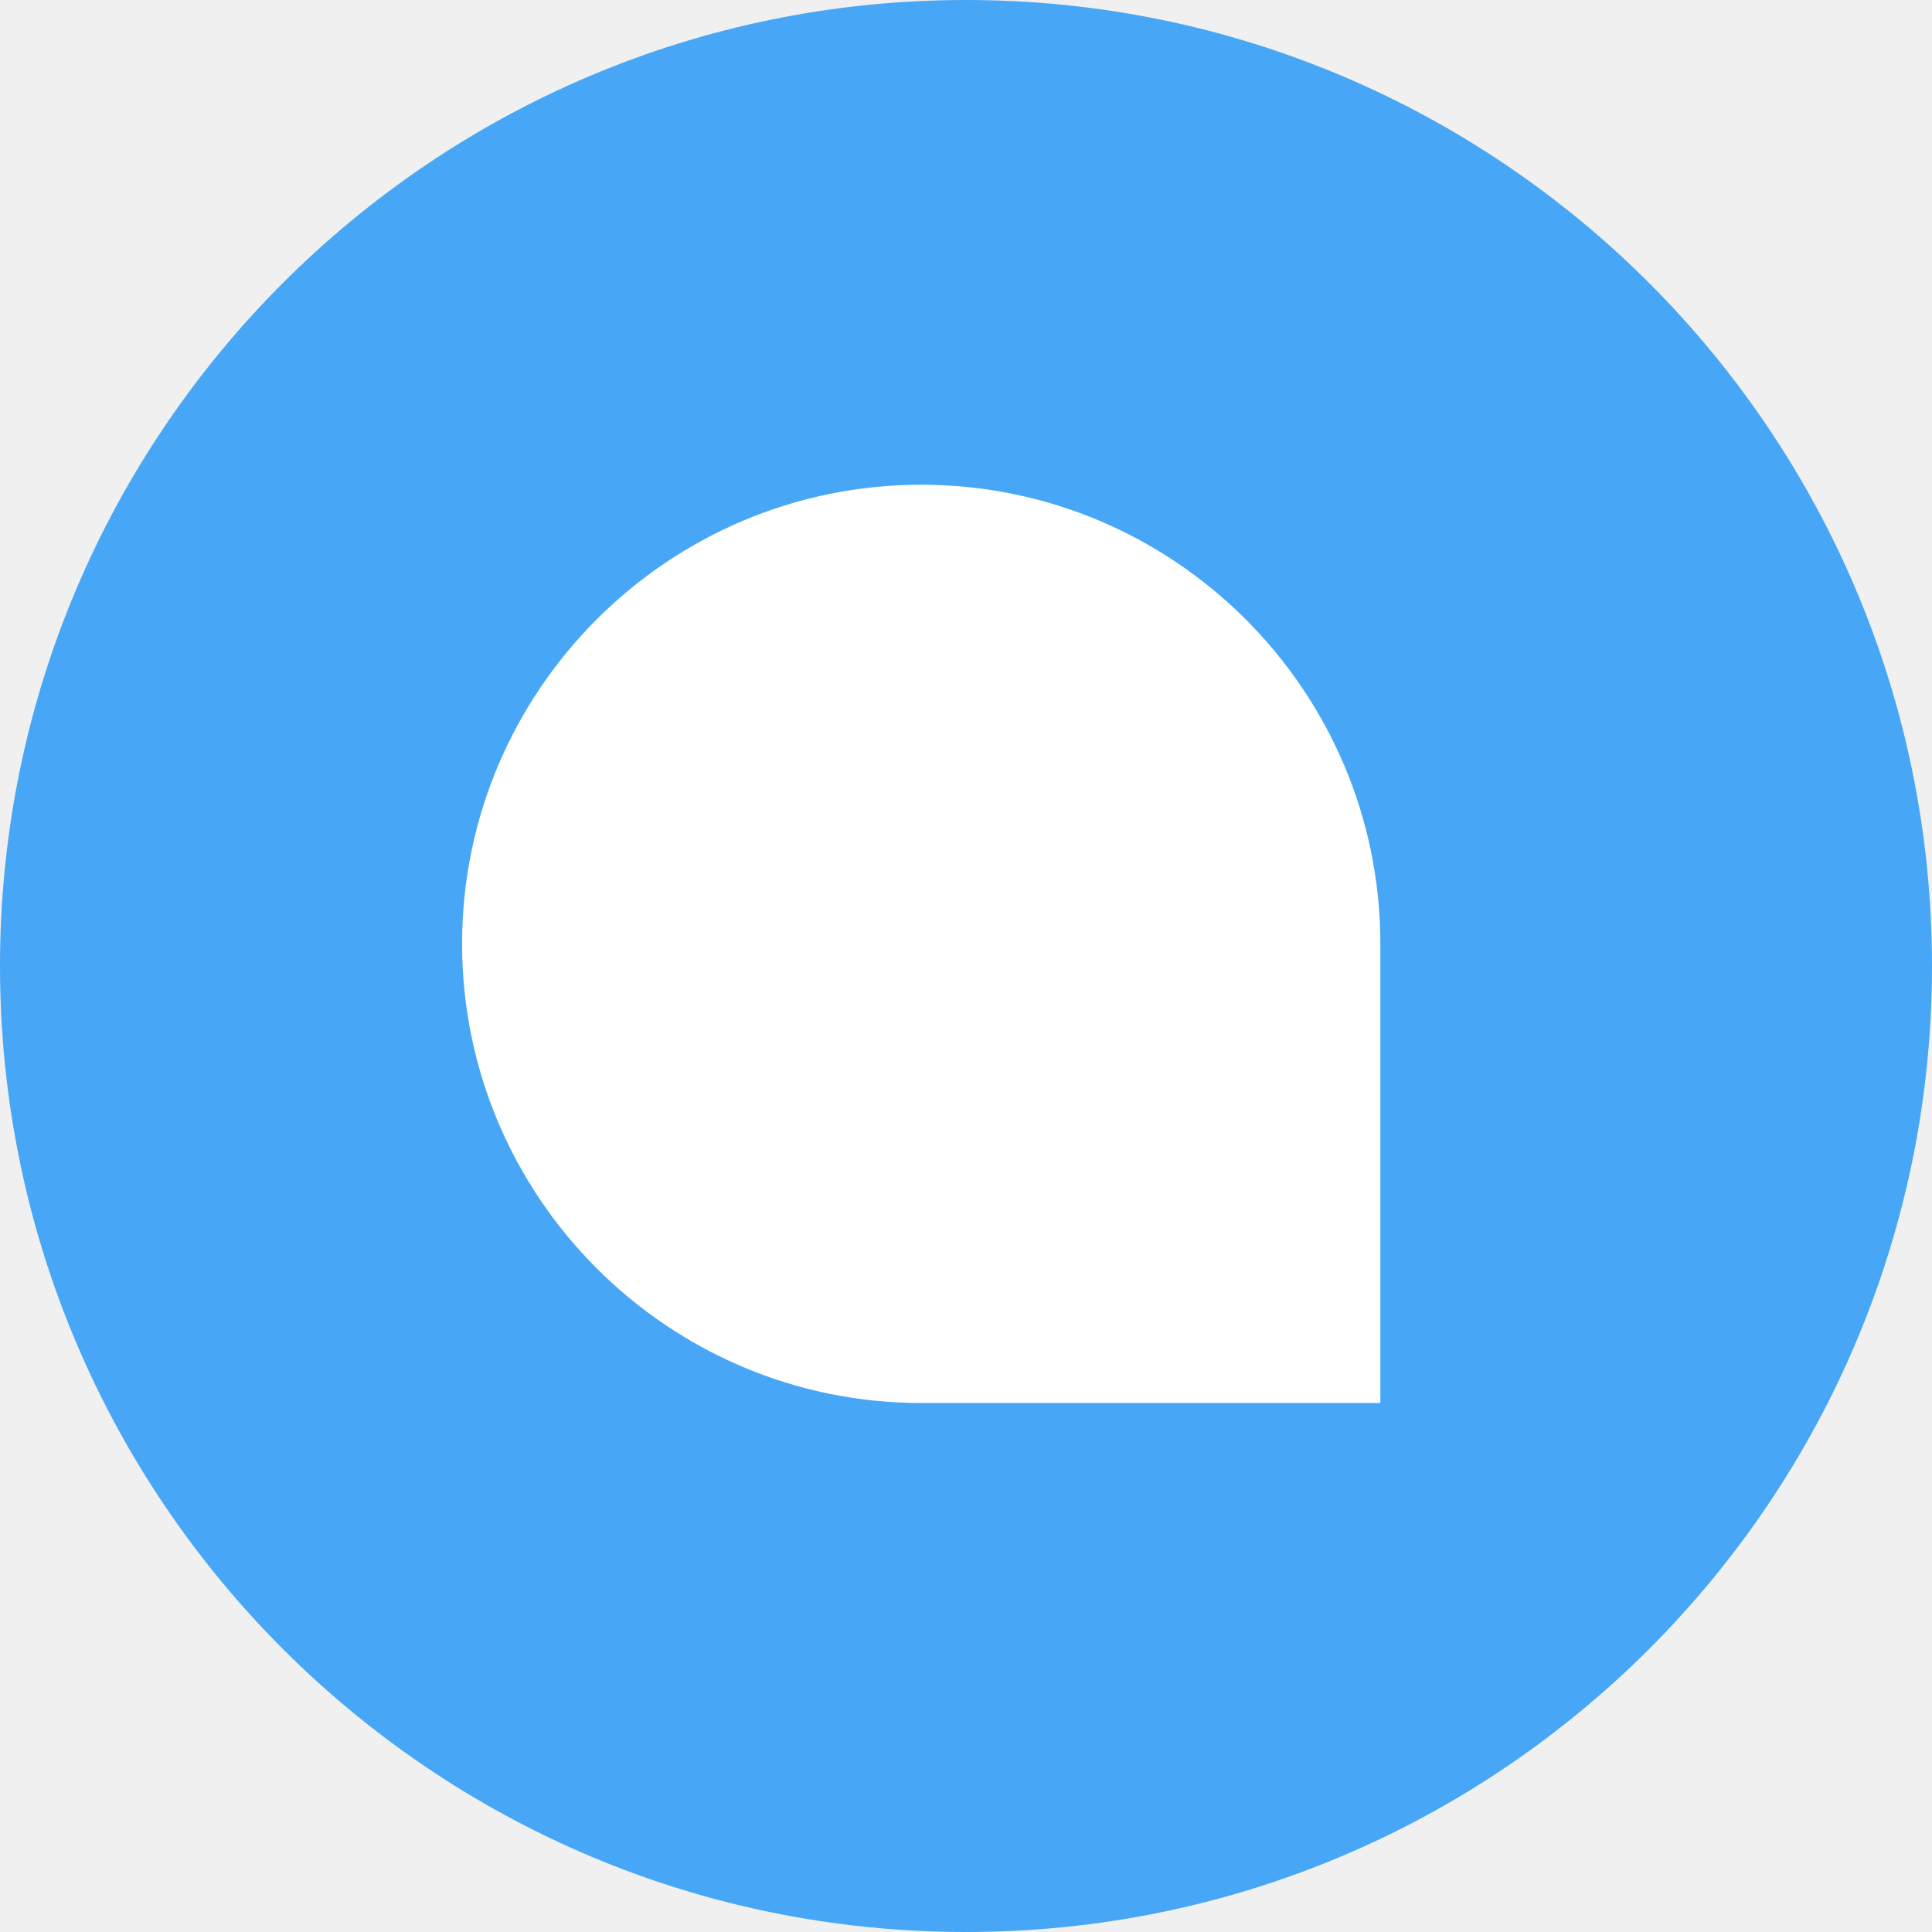
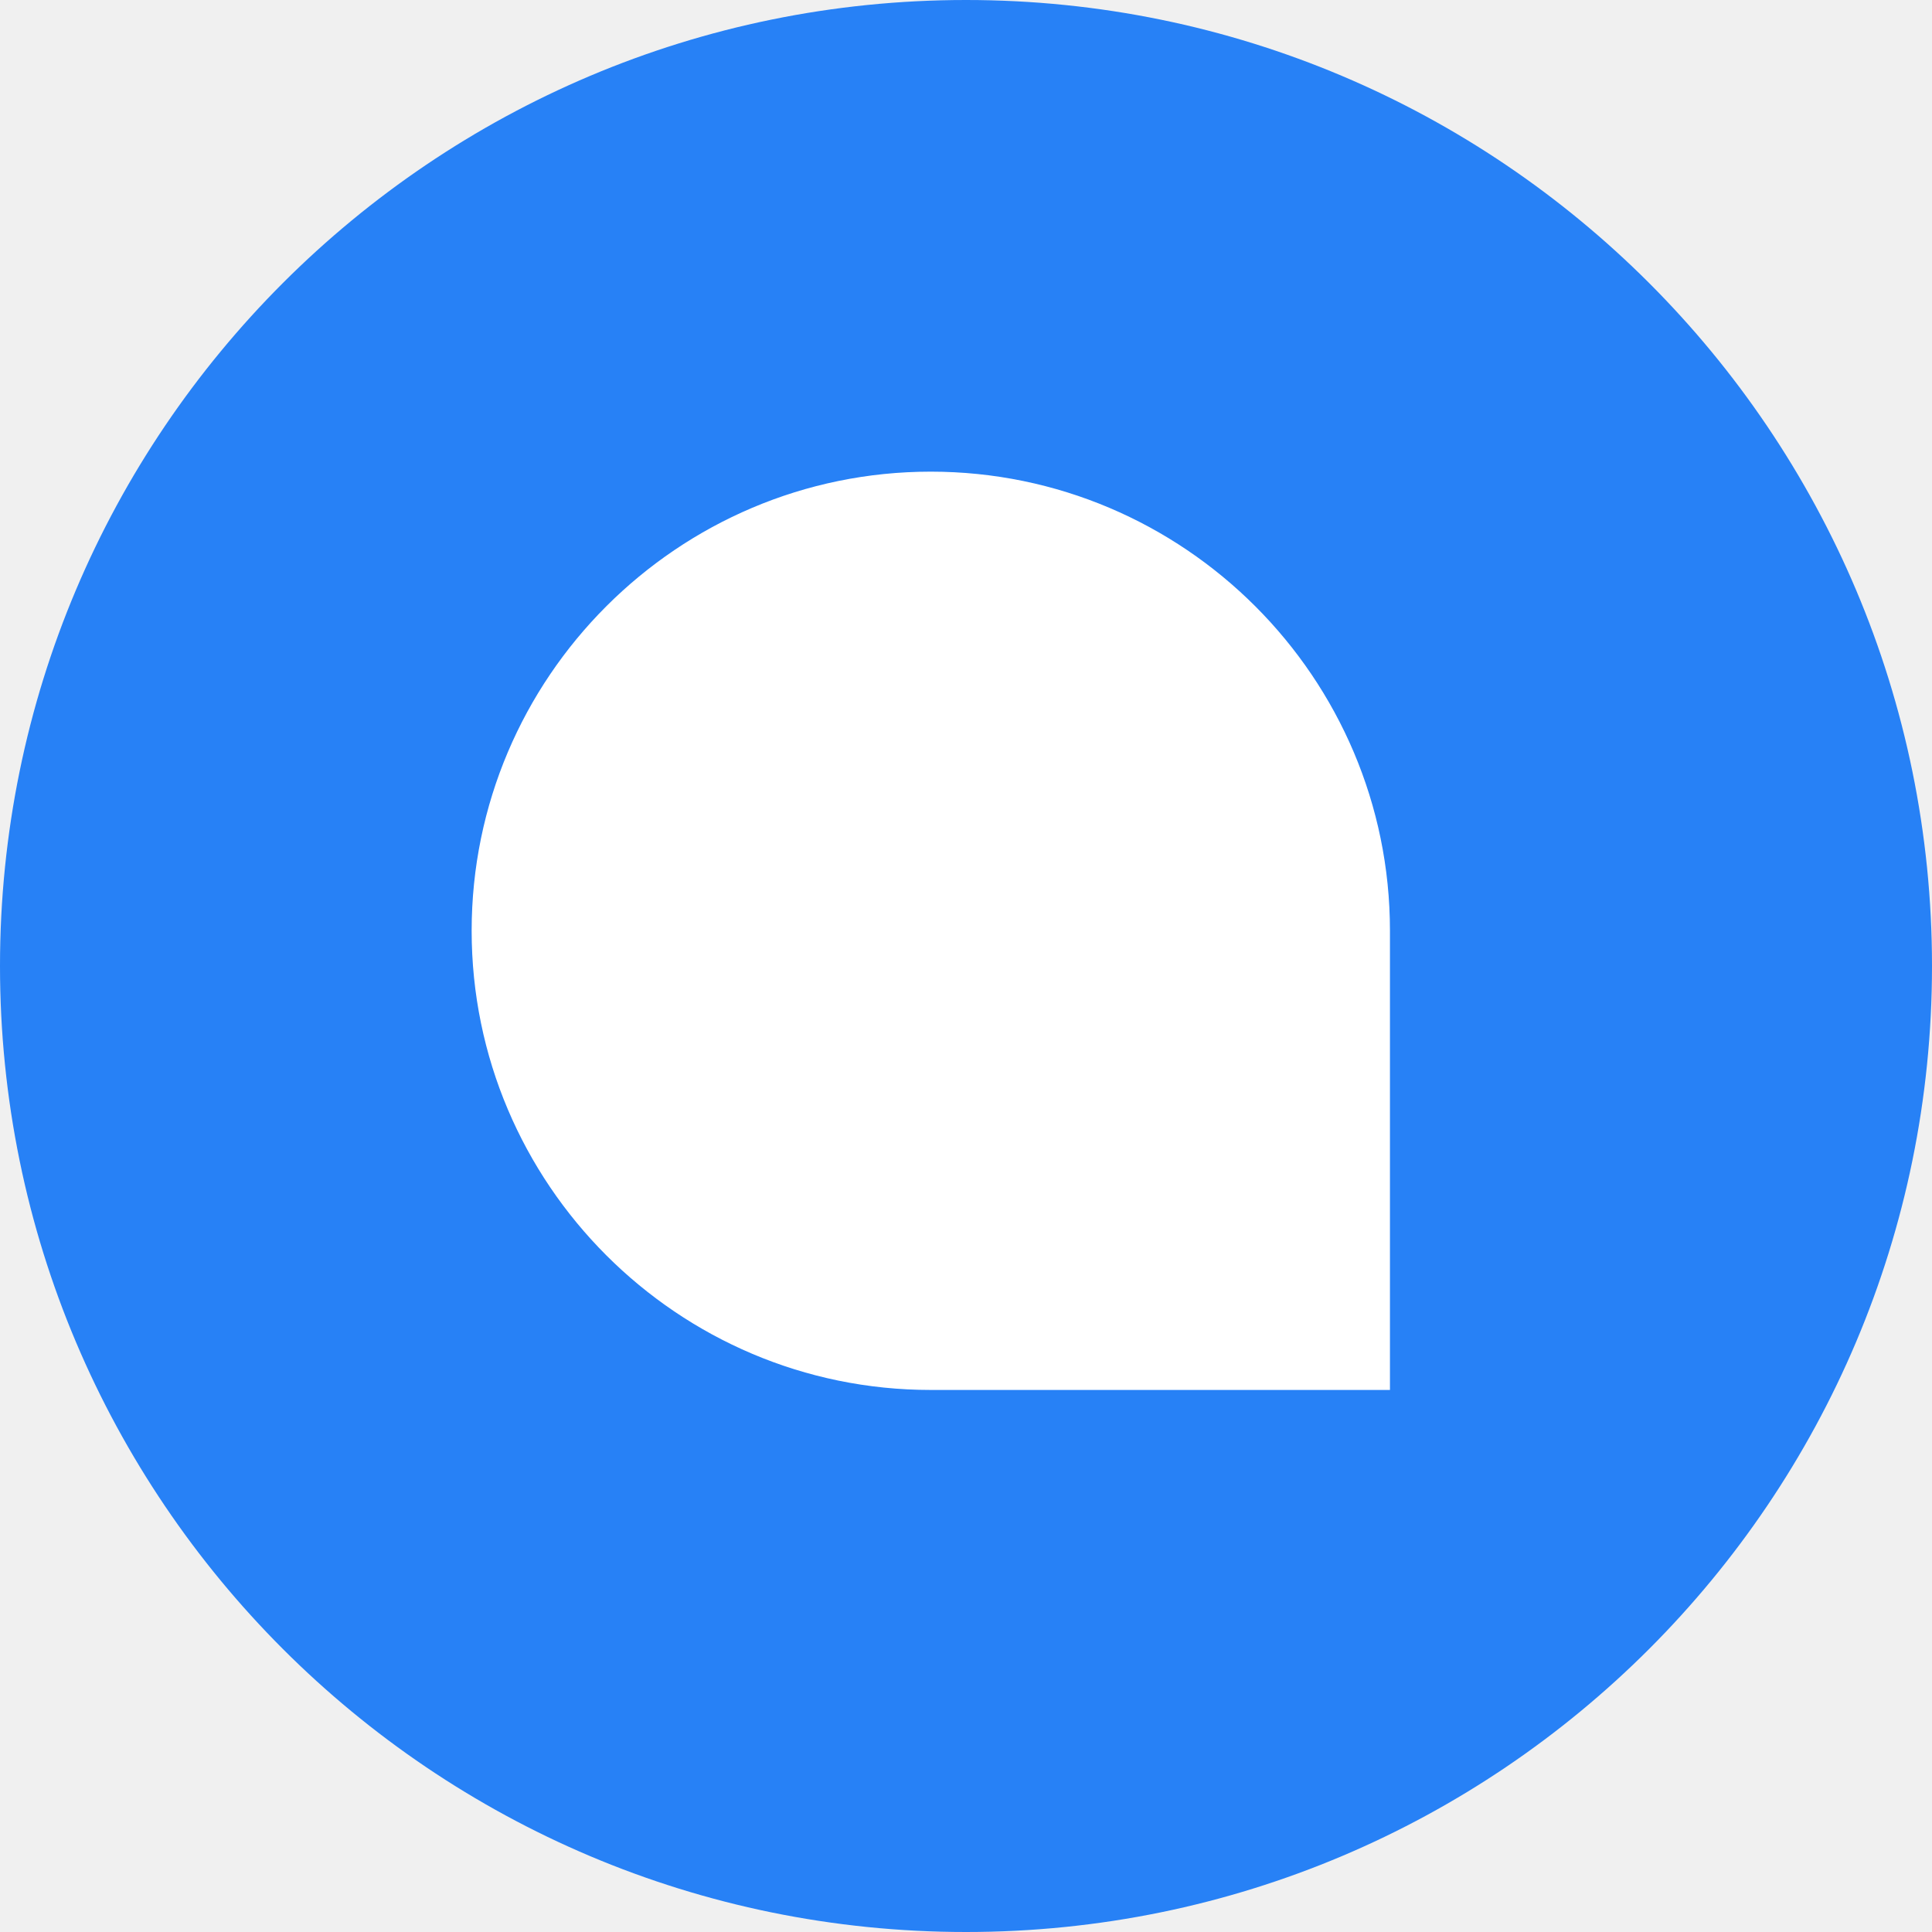
- <svg xmlns="http://www.w3.org/2000/svg" width="512px" height="512px" viewBox="0 0 512 512" version="1.1">
-   <g id="Logo" stroke="none" stroke-width="1" fill="none" fill-rule="evenodd">
-     <g id="woot-log" fill-rule="nonzero">
-       <circle id="Oval" fill="#47A7F6" cx="256" cy="256" r="256" />
-       <path d="M362.808,368.808 L244.123,368.808 C178.699,368.808 125.457,315.562 125.457,250.122 C125.457,184.703 178.699,131.457 244.124,131.457 C309.565,131.457 362.808,184.703 362.808,250.122 L362.808,368.808 Z" id="Fill-1" stroke="#FFFFFF" stroke-width="6" fill="#FFFFFF" />
-     </g>
+ <svg xmlns="http://www.w3.org/2000/svg" width="16" height="16" viewBox="0 0 16 16" fill="none">
+   <g clip-path="url(#woot-logo-clip-2342424e23u32098)">
+     <path d="M8 16C12.418 16 16 12.418 16 8C16 3.582 12.418 0 8 0C3.582 0 0 3.582 0 8C0 12.418 3.582 16 8 16Z" fill="#2781F6" />
+     <path d="M11.417 11.417H7.708C5.664 11.417 4 9.753 4 7.708C4 5.664 5.664 4 7.708 4C9.753 4 11.417 5.664 11.417 7.708V11.417Z" fill="white" stroke="white" stroke-width="0.188" />
  </g>
+   <defs>
+     <clipPath id="woot-logo-clip-2342424e23u32098">
+       <rect width="16" height="16" fill="white" />
+     </clipPath>
+   </defs>
</svg>
